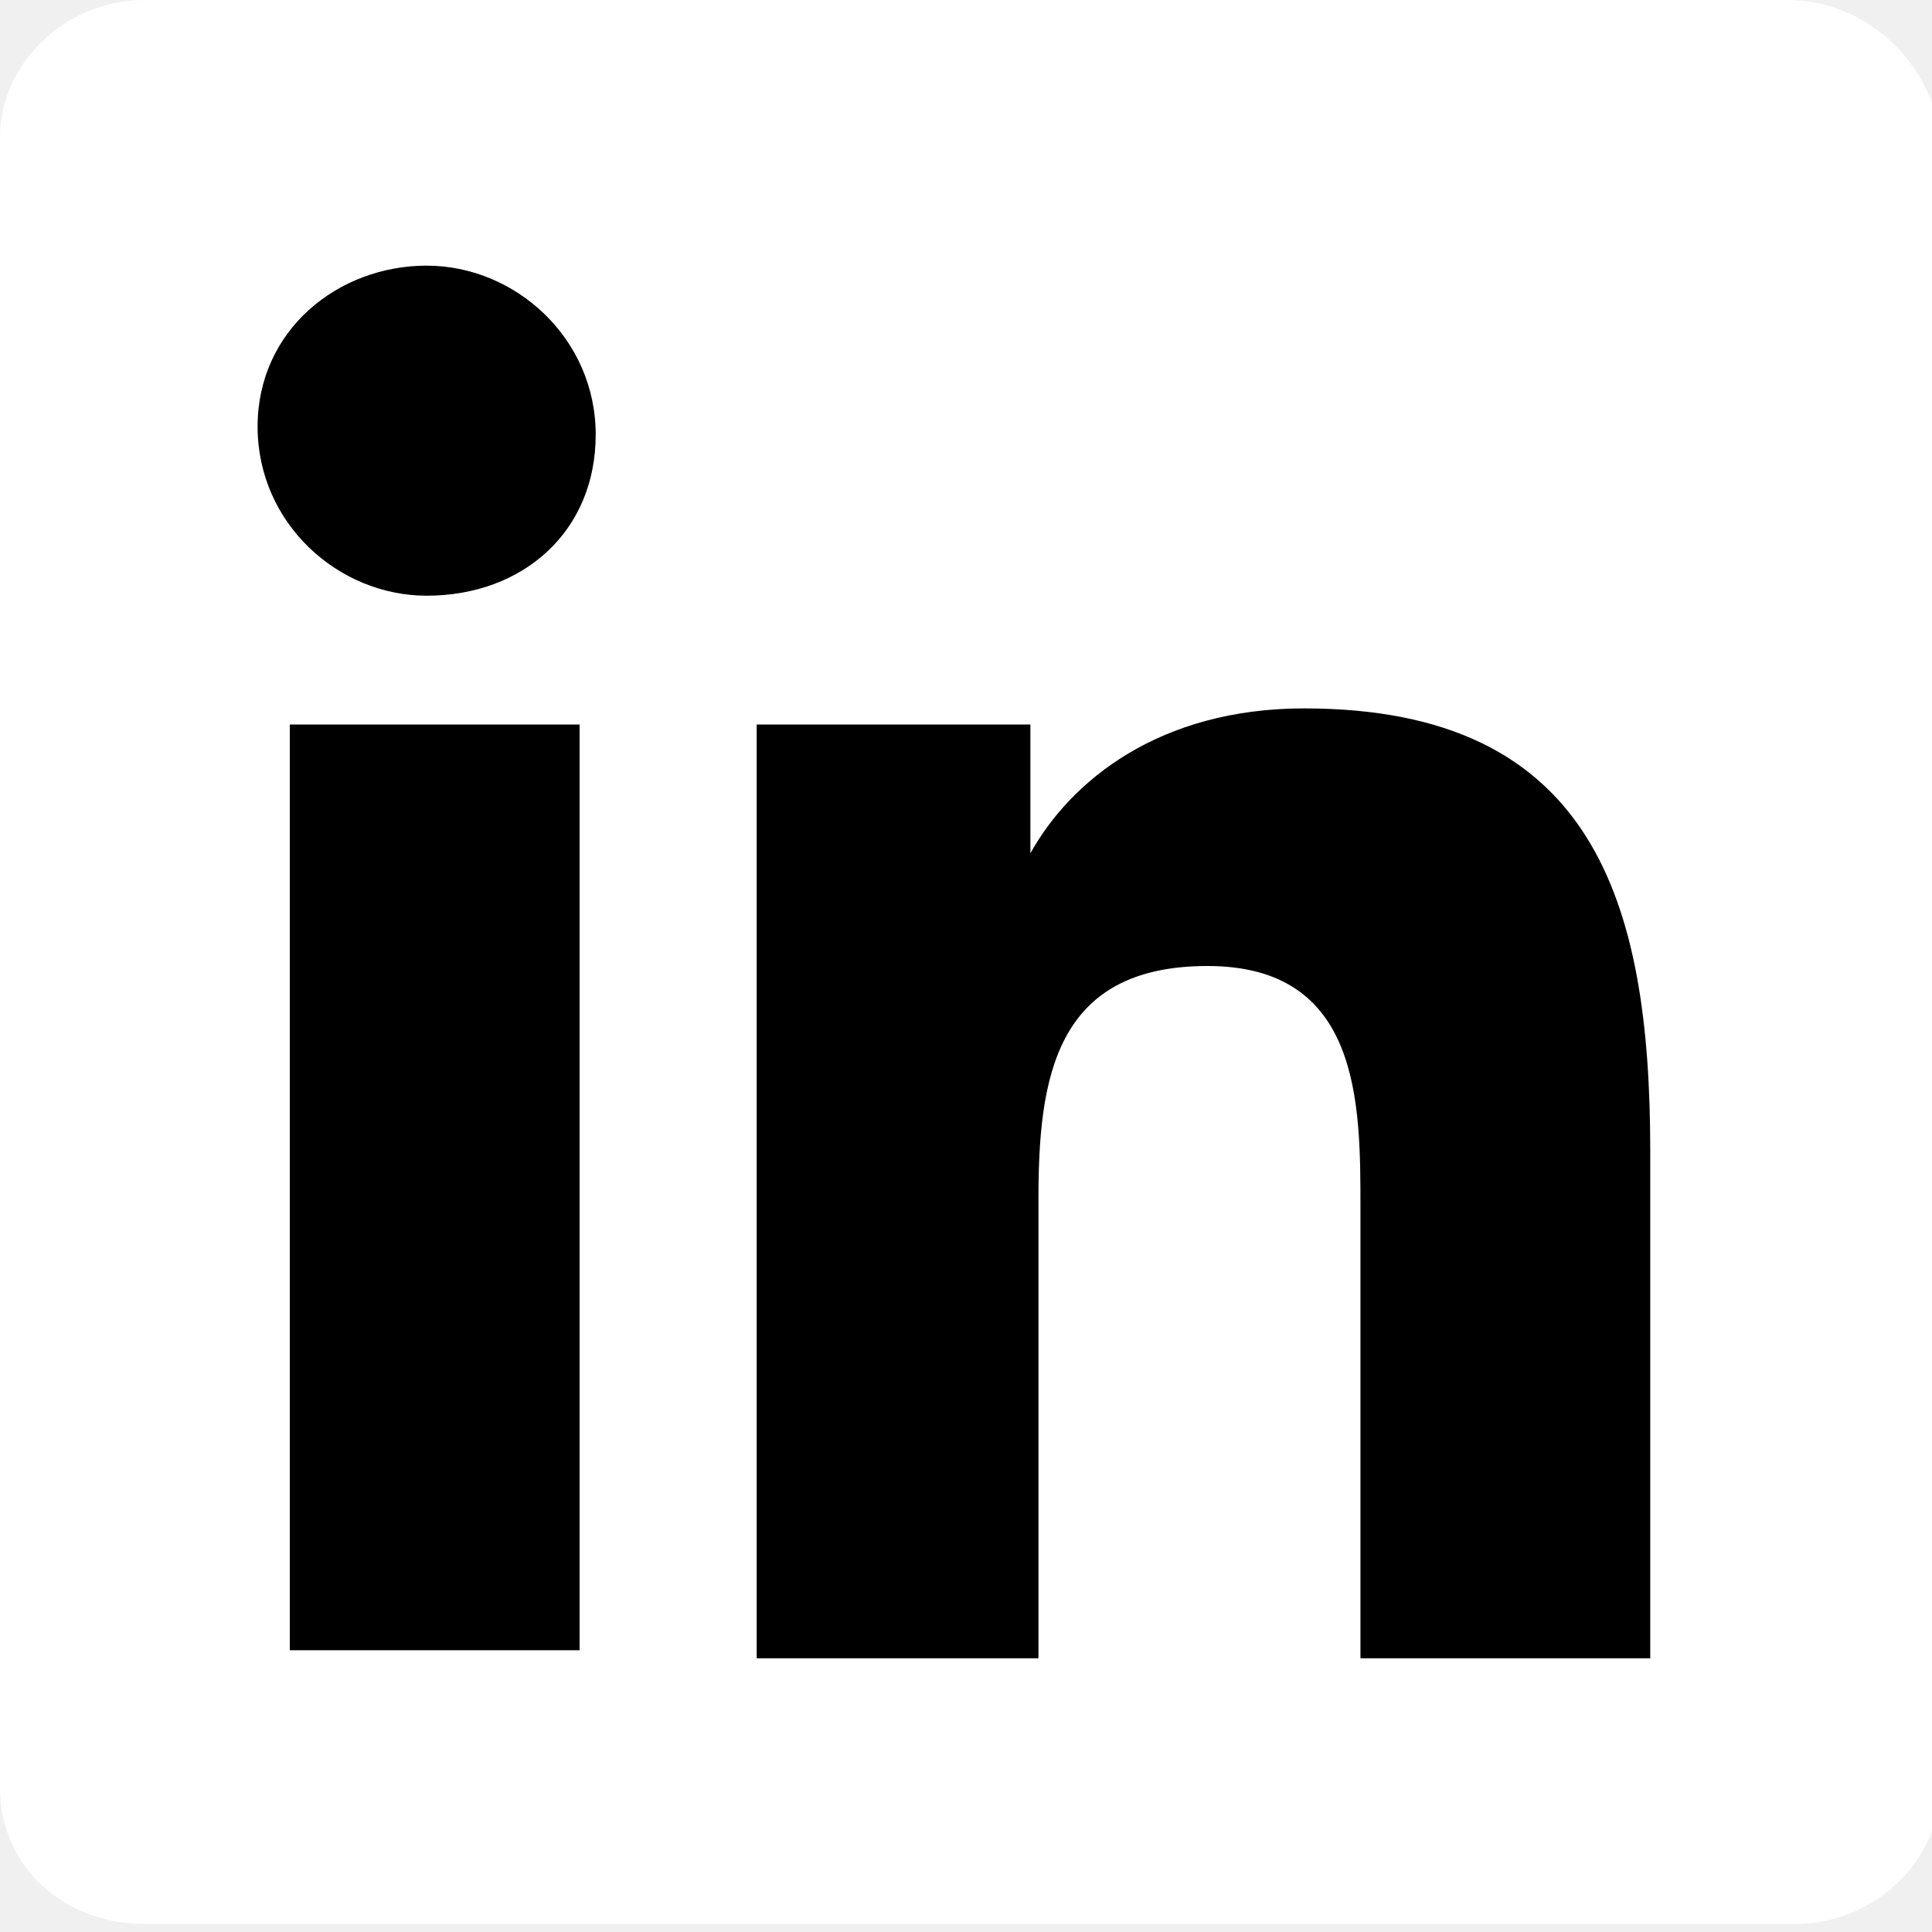
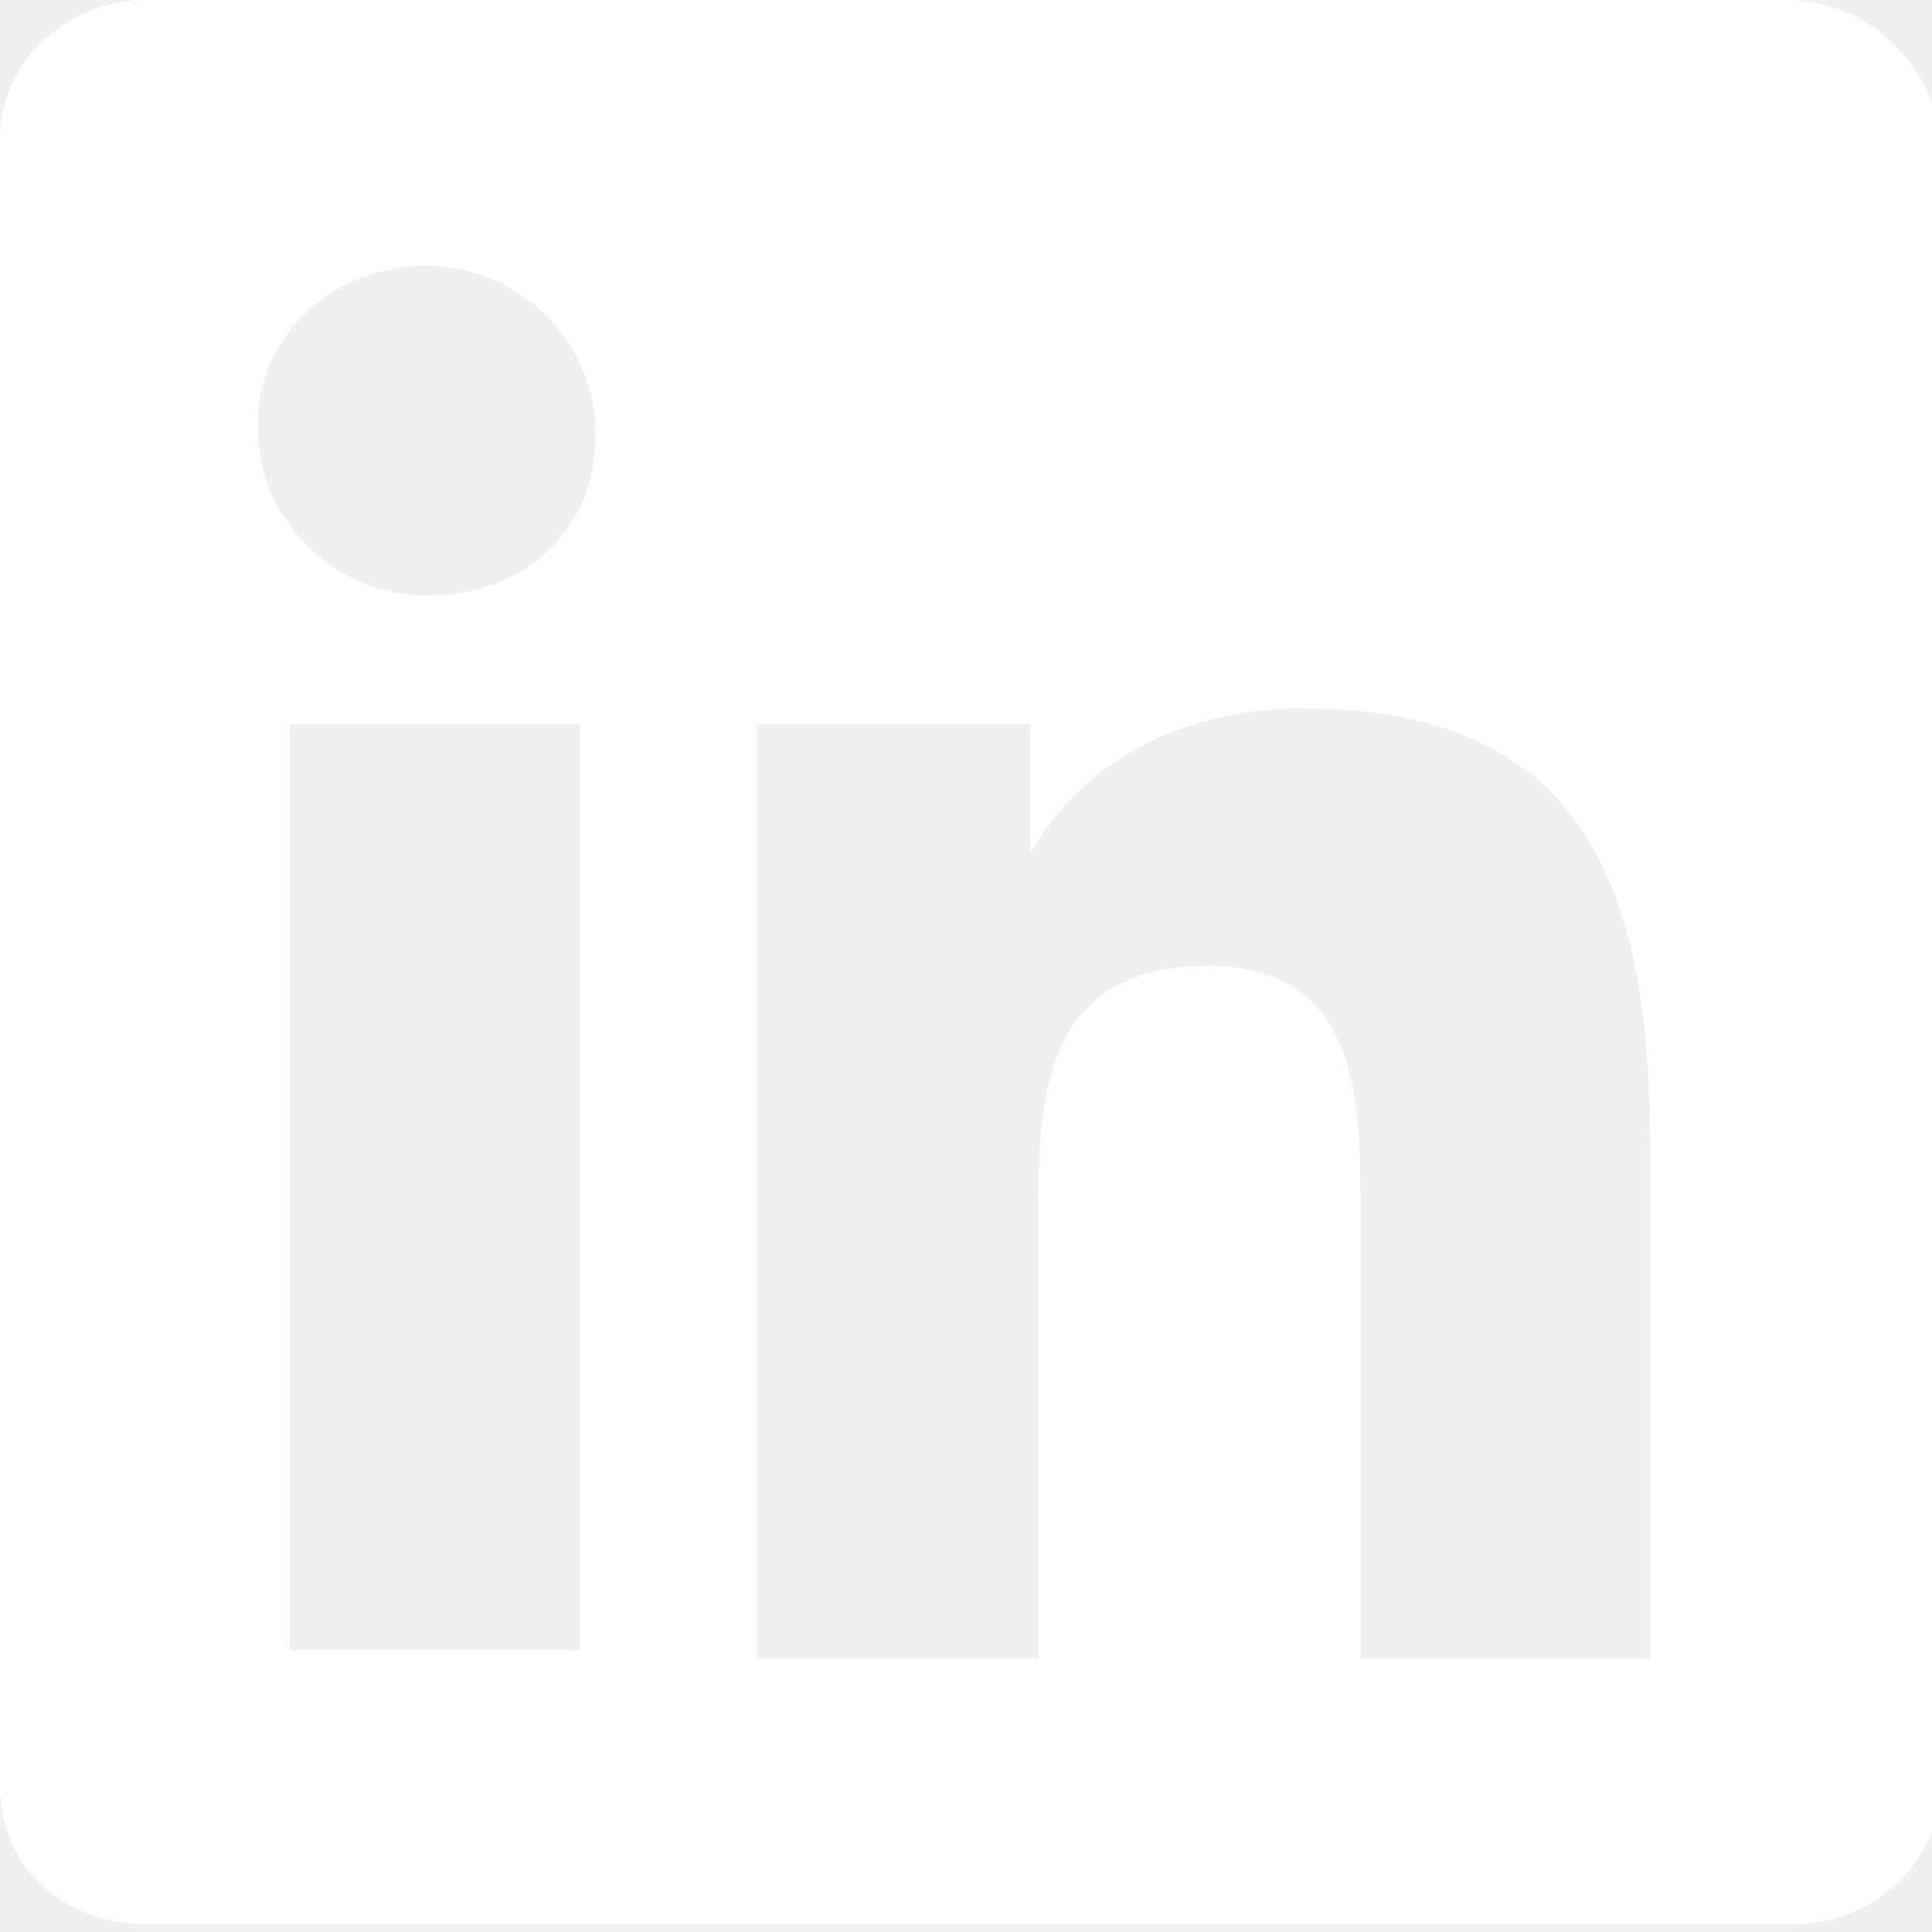
<svg xmlns="http://www.w3.org/2000/svg" viewBox="0 0 24 24">
-   <g>
-     <g>
-       <path fill="#FFFFFF" d="M22.2,0H1.8C0.8,0,0,0.8,0,1.7v20.5c0,1,0.8,1.7,1.8,1.7h20.5c1,0,1.8-0.8,1.8-1.7V1.7           C24,0.8,23.2,0,22.2,0z" />
-       <path fill="#000000" d="M3.6,9h3.6v11.5H3.6V9z M5.3,3.3c1.1,0,2.1,0.9,2.1,2.1S6.5,7.4,5.3,7.4c-1.1,0-2.1-0.9-2.1-2.1           S4.2,3.3,5.3,3.3" />
-       <path fill="#000000" d="M9.4,9h3.4v1.6h0c0.5-0.9,1.6-1.8,3.4-1.8c3.6,0,4.3,2.4,4.3,5.5v6.3h-3.6v-5.6c0-1.3,0-3-1.9-3           c-1.9,0-2.1,1.4-2.1,2.9v5.7H9.4V9z" />
-     </g>
-   </g>
+   <defs>
+     <mask id="linkedin-cutout" maskUnits="userSpaceOnUse" x="0" y="0" width="24" height="24">
+       <g>
+         <g>
+           <path fill="#FFFFFF" d="M22.2,0H1.8C0.8,0,0,0.8,0,1.7v20.5c0,1,0.8,1.7,1.8,1.7h20.5c1,0,1.8-0.8,1.8-1.7V1.7           C24,0.8,23.2,0,22.2,0z" />
+           <path fill="#000000" d="M3.6,9h3.6v11.5H3.6V9z M5.3,3.3c1.1,0,2.1,0.9,2.1,2.1S6.5,7.4,5.3,7.4c-1.1,0-2.1-0.9-2.1-2.1           S4.2,3.3,5.3,3.3" />
+           <path fill="#000000" d="M9.4,9h3.4v1.6h0c0.5-0.9,1.6-1.8,3.4-1.8c3.6,0,4.3,2.4,4.3,5.5v6.3h-3.6v-5.6c0-1.3,0-3-1.9-3           c-1.9,0-2.1,1.4-2.1,2.9v5.7H9.4V9z" />
+         </g>
+       </g>
+     </mask>
+   </defs>
+   <rect width="24" height="24" fill="#fff" mask="url(#linkedin-cutout)" />
</svg>
